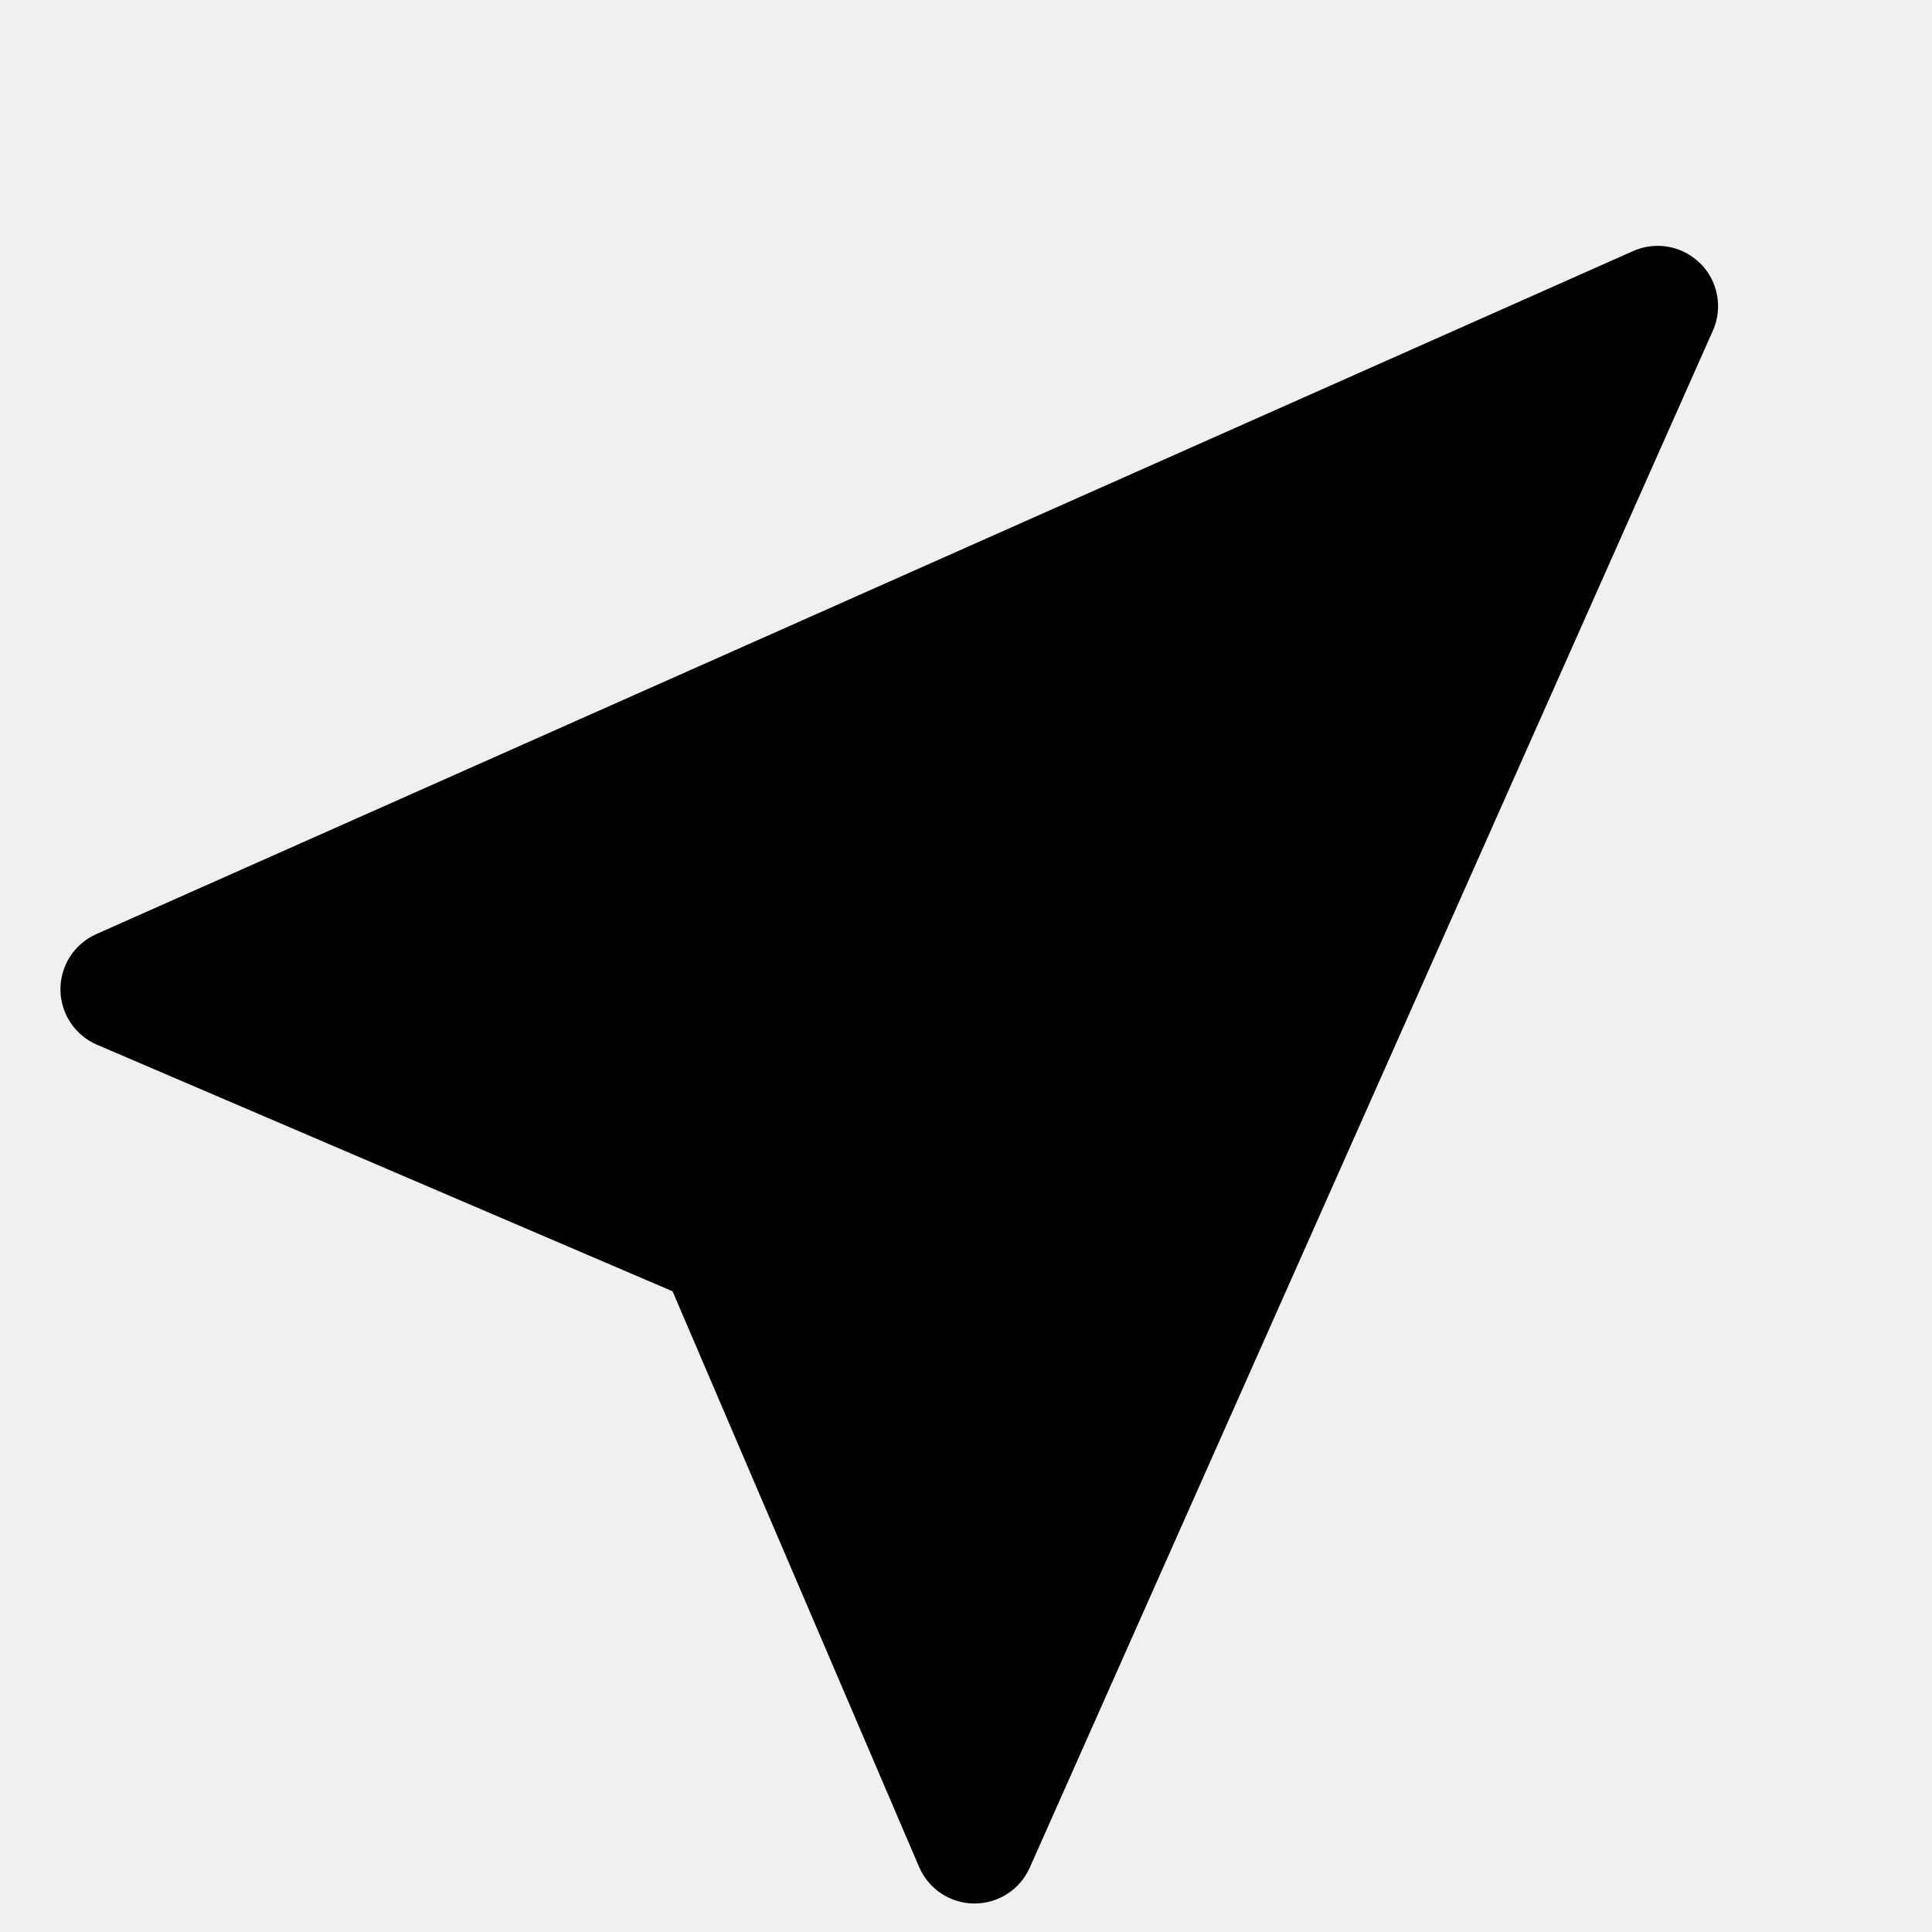
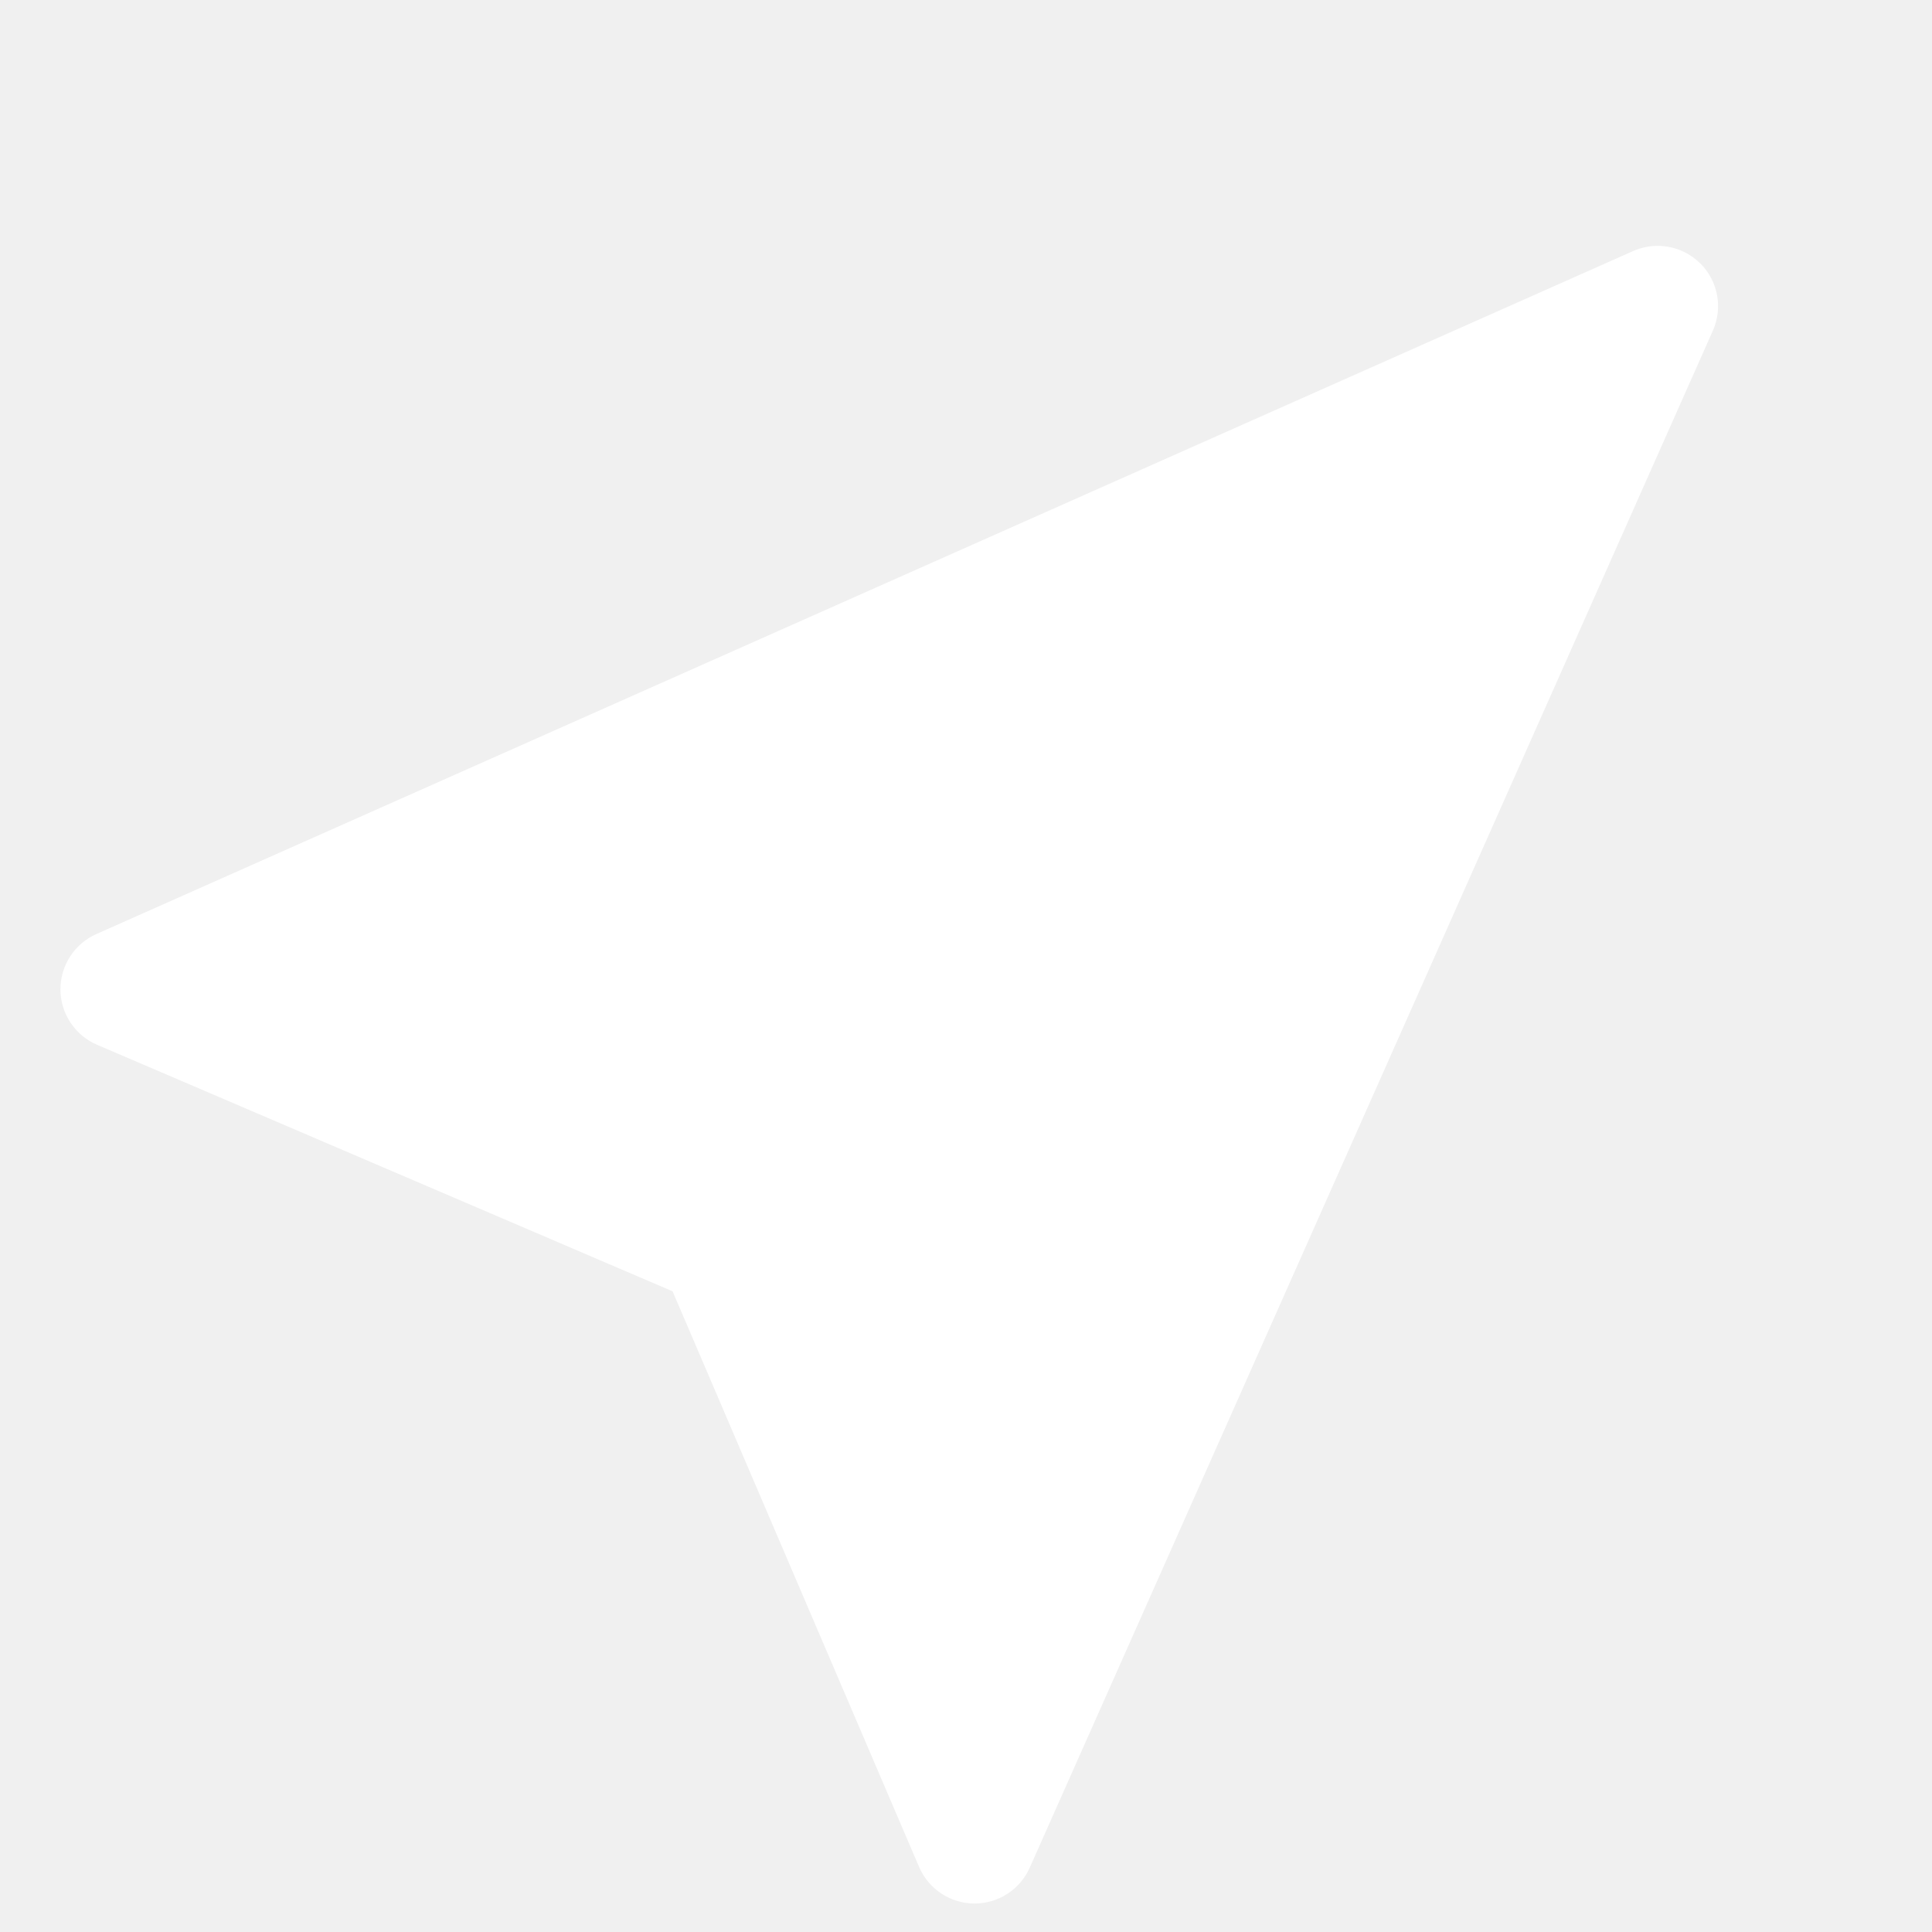
- <svg xmlns="http://www.w3.org/2000/svg" width="16" height="16" fill="currentColor" class="bi bi-cursor-fill" viewBox="0 0 16 16">
+ <svg xmlns="http://www.w3.org/2000/svg" width="16" height="16" fill="white" class="bi bi-cursor-fill" viewBox="0 0 16 16">
  <path d="M14.082 2.182a.5.5 0 0 1 .103.557L8.528 15.467a.5.5 0 0 1-.917-.007L5.57 10.694.803 8.652a.5.5 0 0 1-.006-.916l12.728-5.657a.5.5 0 0 1 .556.103z" />
</svg>
